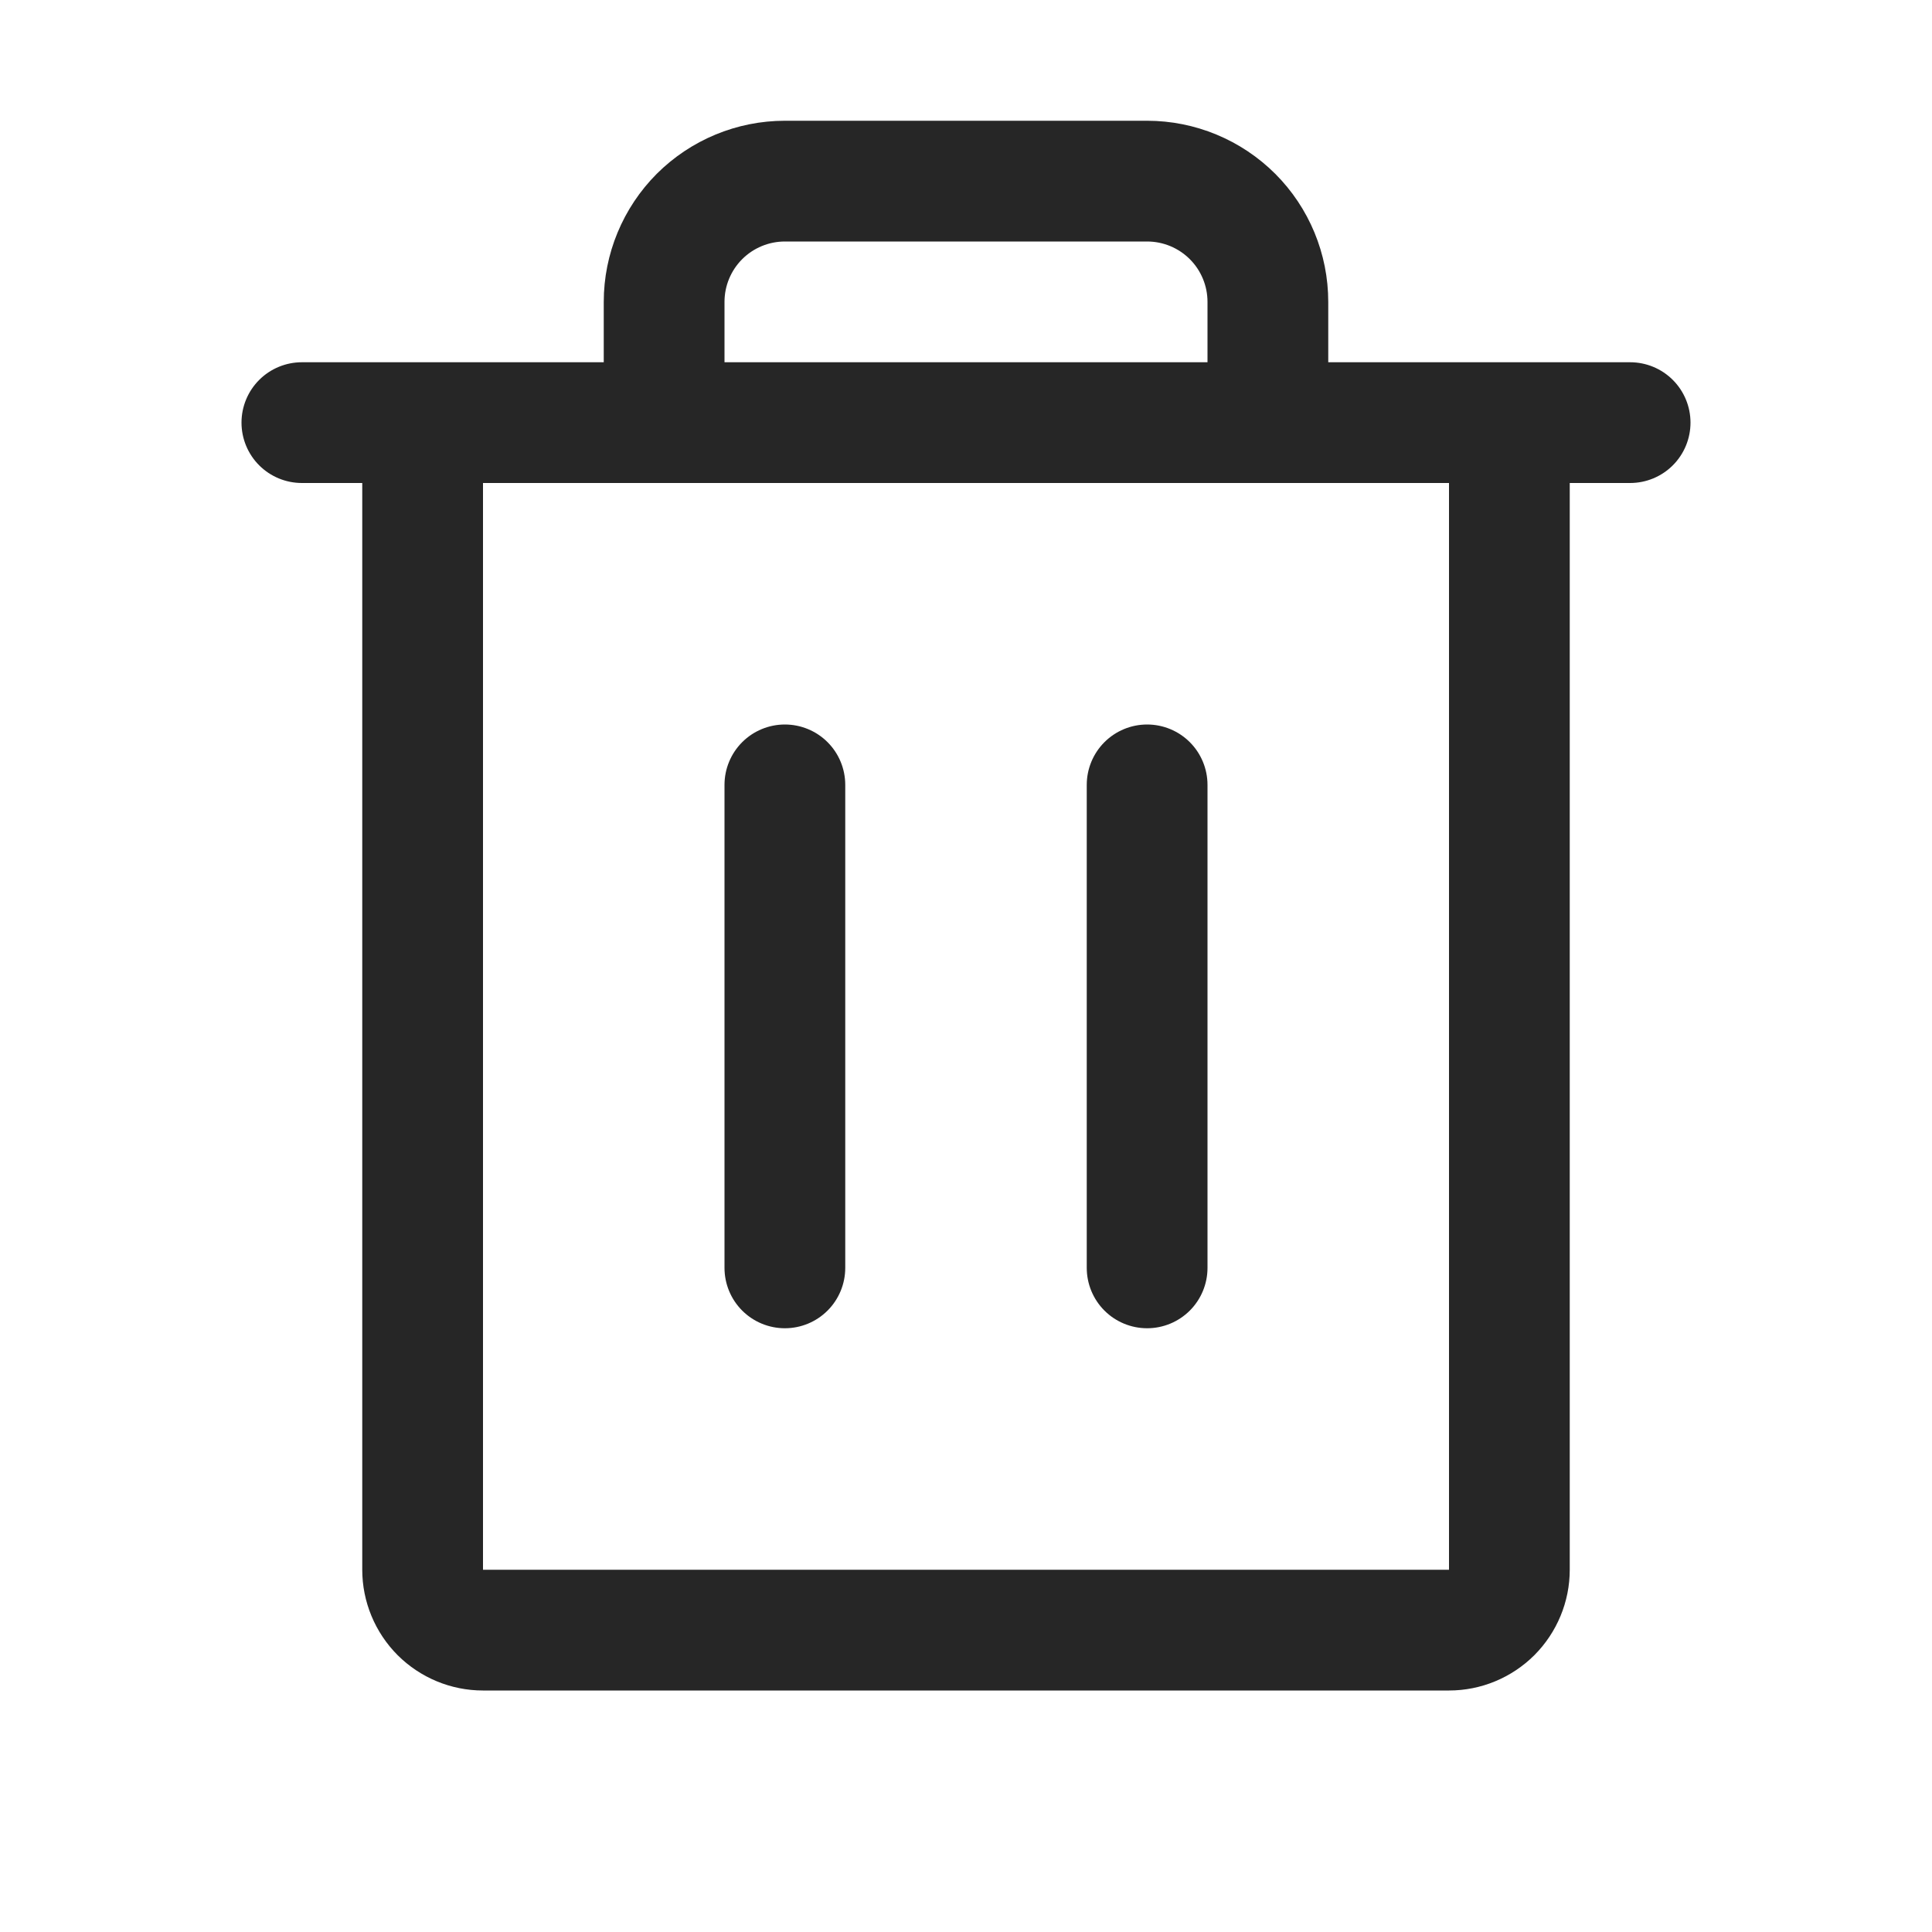
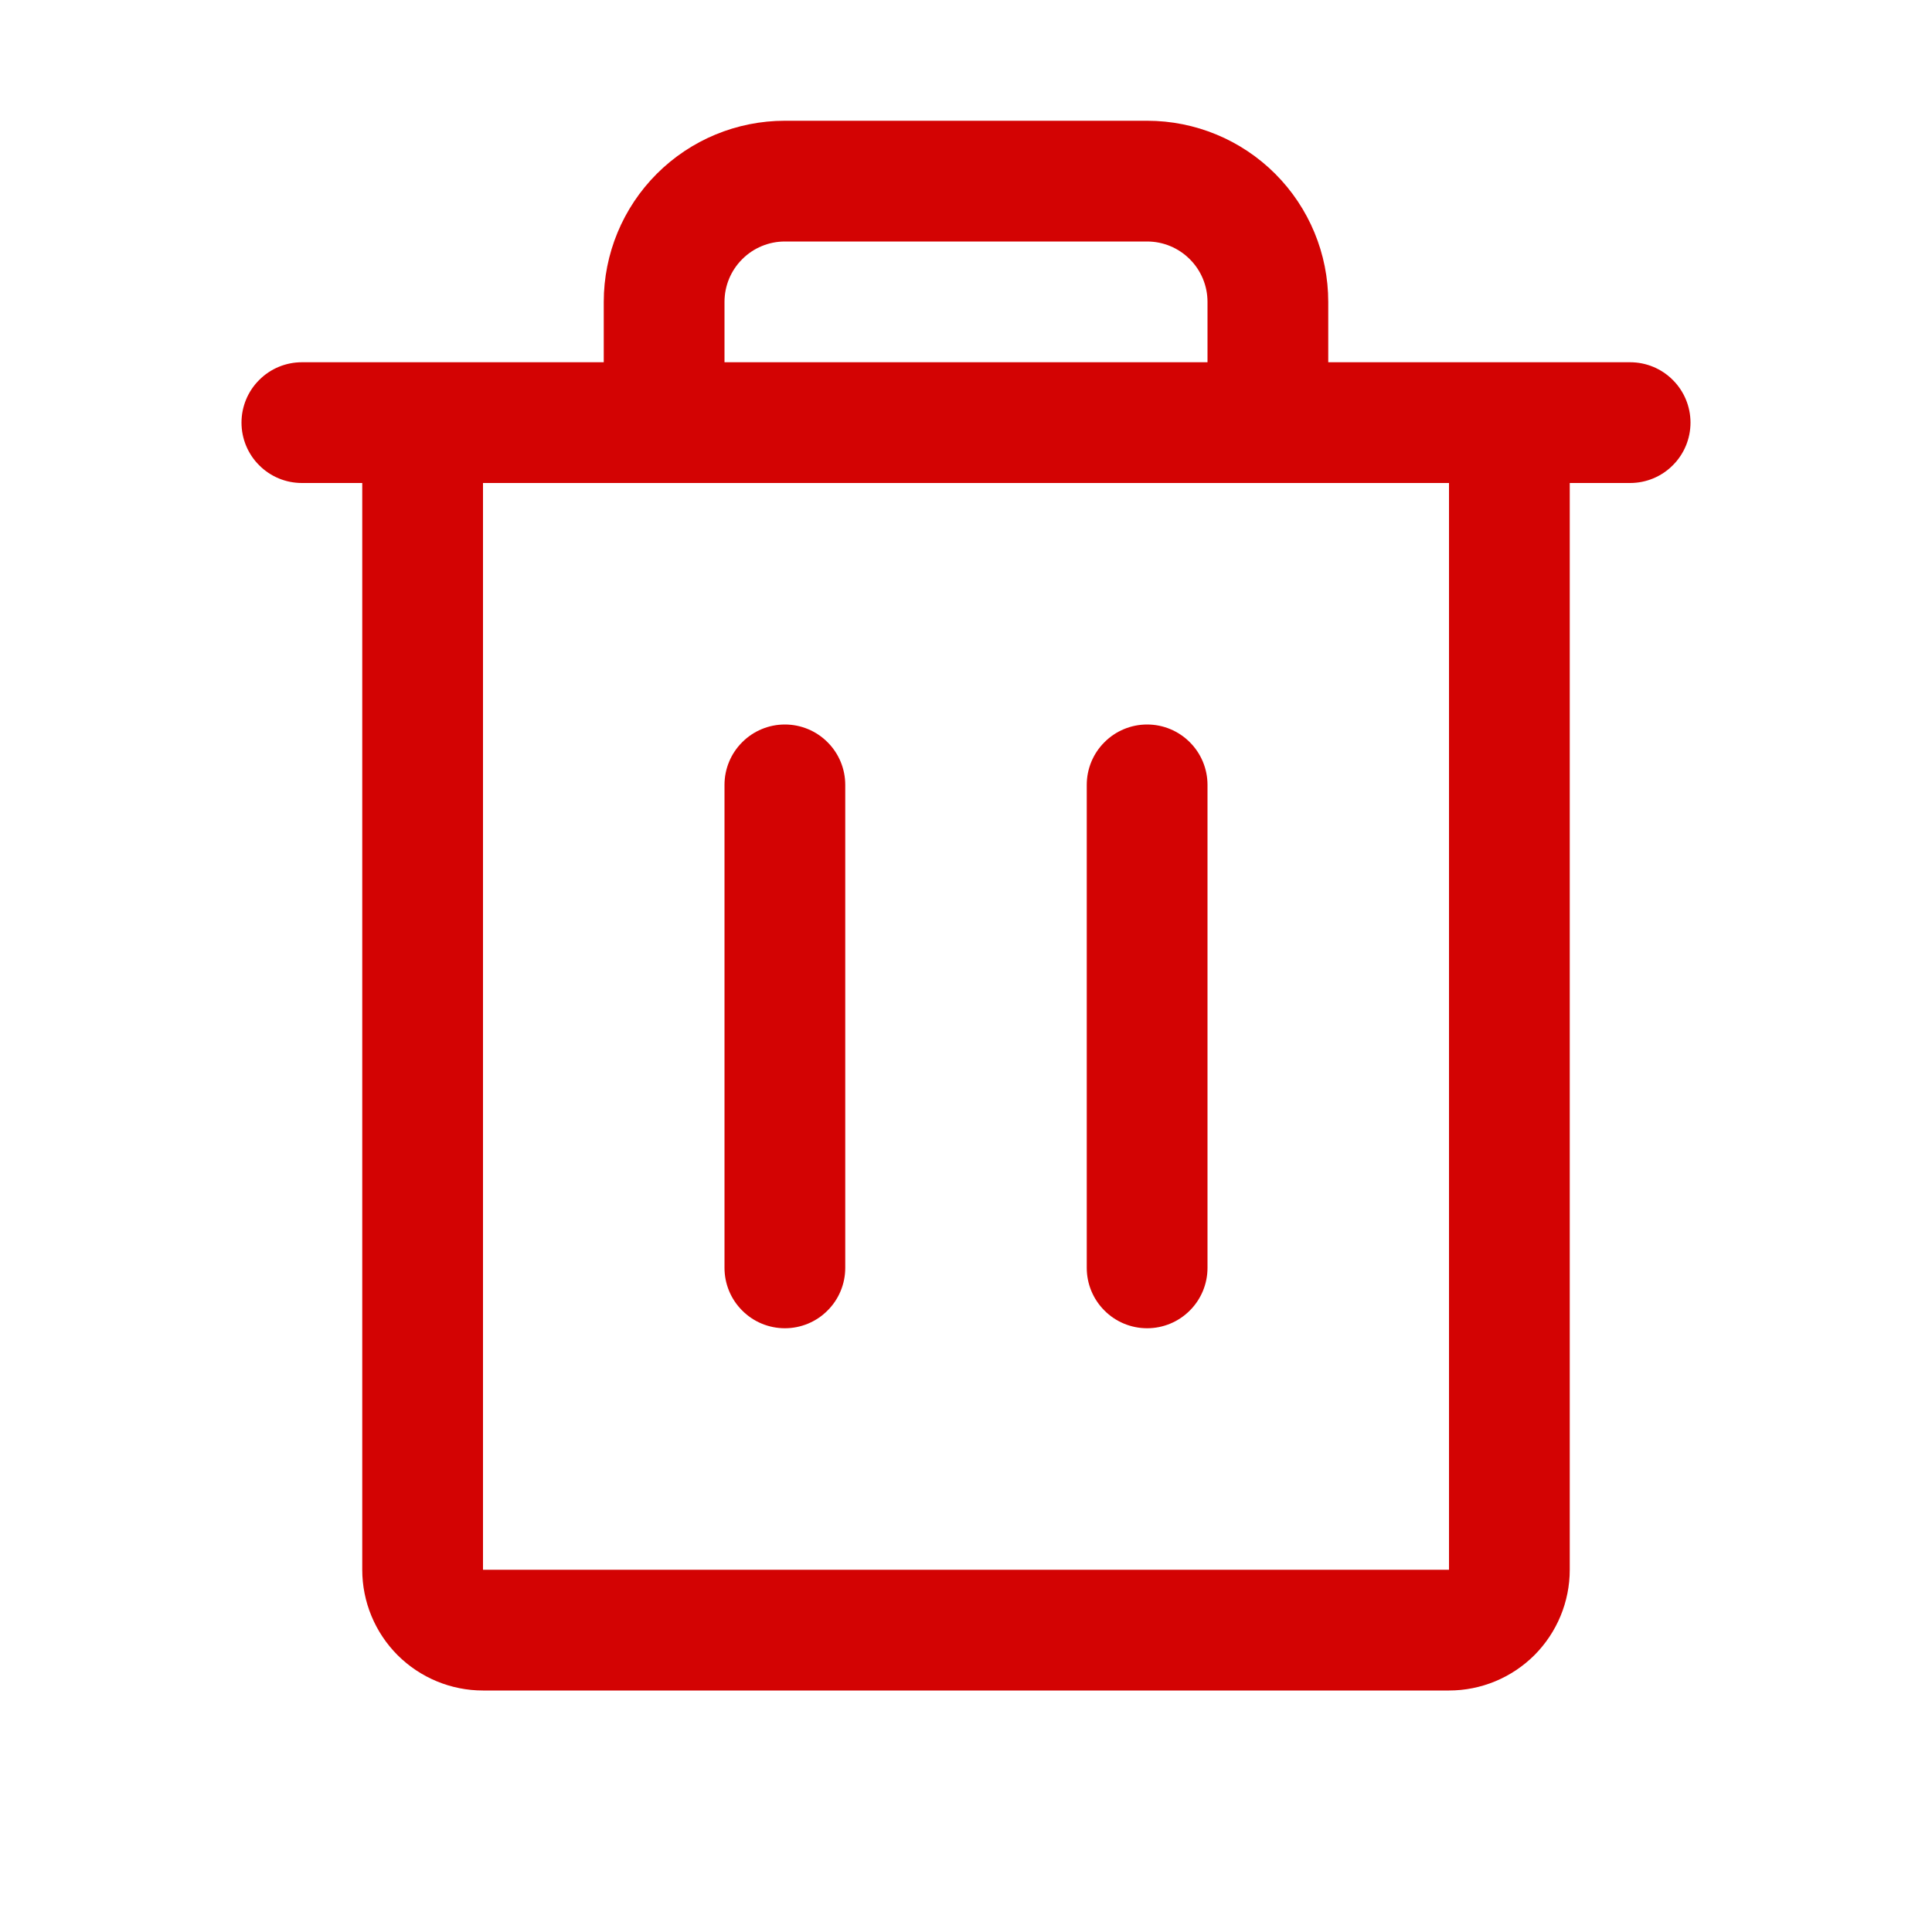
- <svg xmlns="http://www.w3.org/2000/svg" width="20" height="20" viewBox="0 0 20 20" fill="none">
-   <path d="M16.875 3.75H13.75V3.125C13.75 2.628 13.553 2.151 13.201 1.799C12.849 1.448 12.372 1.25 11.875 1.25H8.125C7.628 1.25 7.151 1.448 6.799 1.799C6.448 2.151 6.25 2.628 6.25 3.125V3.75H3.125C2.959 3.75 2.8 3.816 2.683 3.933C2.566 4.05 2.5 4.209 2.5 4.375C2.5 4.541 2.566 4.7 2.683 4.817C2.8 4.934 2.959 5 3.125 5H3.75V16.25C3.75 16.581 3.882 16.899 4.116 17.134C4.351 17.368 4.668 17.5 5 17.5H15C15.332 17.5 15.649 17.368 15.884 17.134C16.118 16.899 16.25 16.581 16.25 16.25V5H16.875C17.041 5 17.2 4.934 17.317 4.817C17.434 4.7 17.5 4.541 17.5 4.375C17.5 4.209 17.434 4.05 17.317 3.933C17.2 3.816 17.041 3.75 16.875 3.75ZM7.5 3.125C7.5 2.959 7.566 2.8 7.683 2.683C7.8 2.566 7.959 2.5 8.125 2.5H11.875C12.041 2.5 12.2 2.566 12.317 2.683C12.434 2.8 12.5 2.959 12.5 3.125V3.75H7.5V3.125ZM15 16.25H5V5H15V16.25ZM8.75 8.125V13.125C8.75 13.291 8.684 13.45 8.567 13.567C8.45 13.684 8.291 13.75 8.125 13.75C7.959 13.75 7.8 13.684 7.683 13.567C7.566 13.45 7.5 13.291 7.5 13.125V8.125C7.5 7.959 7.566 7.8 7.683 7.683C7.8 7.566 7.959 7.5 8.125 7.5C8.291 7.5 8.45 7.566 8.567 7.683C8.684 7.8 8.75 7.959 8.75 8.125ZM12.5 8.125V13.125C12.5 13.291 12.434 13.45 12.317 13.567C12.2 13.684 12.041 13.75 11.875 13.75C11.709 13.75 11.55 13.684 11.433 13.567C11.316 13.45 11.25 13.291 11.25 13.125V8.125C11.25 7.959 11.316 7.8 11.433 7.683C11.55 7.566 11.709 7.5 11.875 7.5C12.041 7.5 12.2 7.566 12.317 7.683C12.434 7.8 12.5 7.959 12.5 8.125Z" fill="#262626" />
+ <svg xmlns="http://www.w3.org/2000/svg" width="24" height="24" viewBox="0 0 24 24" fill="none">
+   <path d="M20.25 4.5H16.5V3.75C16.5 3.153 16.263 2.581 15.841 2.159C15.419 1.737 14.847 1.5 14.25 1.5H9.75C9.153 1.5 8.581 1.737 8.159 2.159C7.737 2.581 7.5 3.153 7.5 3.75V4.5H3.75C3.551 4.5 3.36 4.579 3.22 4.72C3.079 4.86 3 5.051 3 5.25C3 5.449 3.079 5.64 3.22 5.78C3.36 5.921 3.551 6 3.75 6H4.5V19.5C4.5 19.898 4.658 20.279 4.939 20.561C5.221 20.842 5.602 21 6 21H18C18.398 21 18.779 20.842 19.061 20.561C19.342 20.279 19.5 19.898 19.5 19.5V6H20.25C20.449 6 20.64 5.921 20.78 5.78C20.921 5.64 21 5.449 21 5.25C21 5.051 20.921 4.86 20.78 4.72C20.64 4.579 20.449 4.5 20.25 4.5ZM9 3.75C9 3.551 9.079 3.36 9.22 3.22C9.36 3.079 9.551 3 9.75 3H14.25C14.449 3 14.64 3.079 14.78 3.22C14.921 3.36 15 3.551 15 3.75V4.5H9V3.75ZM18 19.5H6V6H18V19.5ZM10.5 9.75V15.75C10.5 15.949 10.421 16.14 10.28 16.28C10.14 16.421 9.949 16.5 9.75 16.5C9.551 16.5 9.36 16.421 9.22 16.28C9.079 16.14 9 15.949 9 15.75V9.75C9 9.551 9.079 9.36 9.22 9.22C9.36 9.079 9.551 9 9.75 9C9.949 9 10.14 9.079 10.28 9.22C10.421 9.36 10.5 9.551 10.5 9.75ZM15 9.75V15.75C15 15.949 14.921 16.14 14.78 16.28C14.64 16.421 14.449 16.5 14.25 16.5C14.051 16.5 13.86 16.421 13.72 16.28C13.579 16.14 13.5 15.949 13.5 15.75V9.75C13.5 9.551 13.579 9.36 13.72 9.22C13.86 9.079 14.051 9 14.25 9C14.449 9 14.64 9.079 14.78 9.22C14.921 9.36 15 9.551 15 9.75Z" fill="#D30303" />
</svg>
